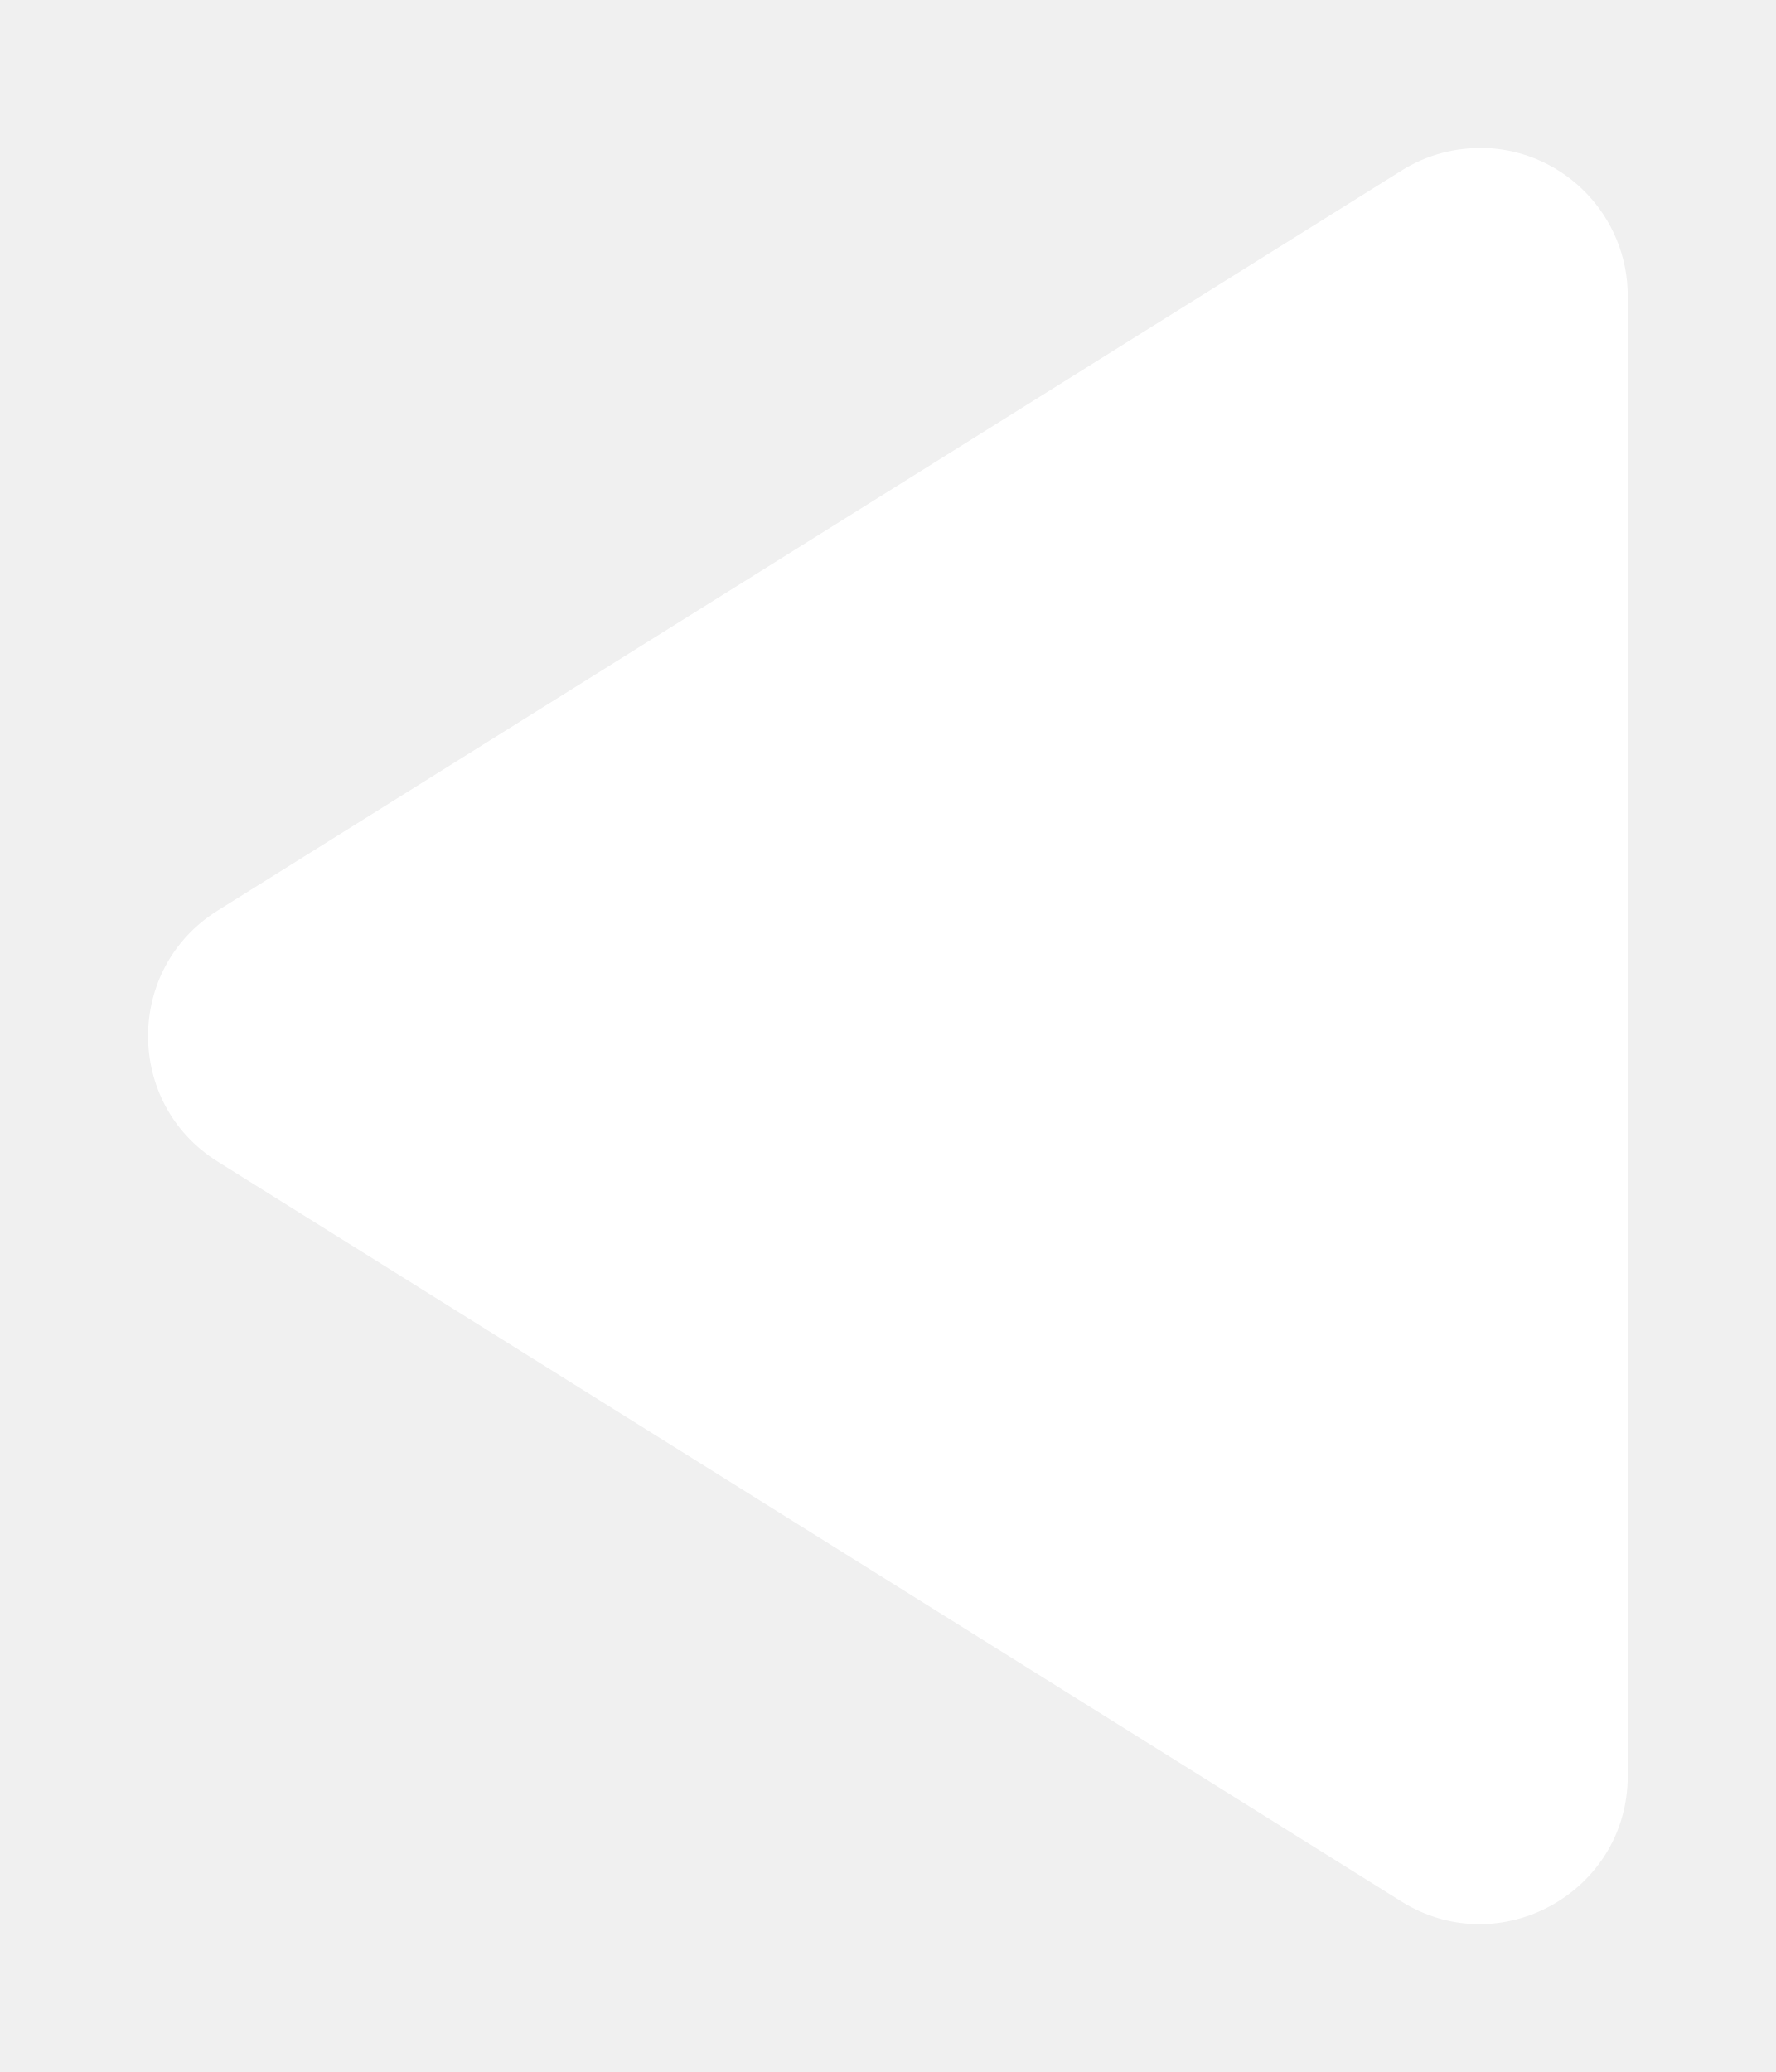
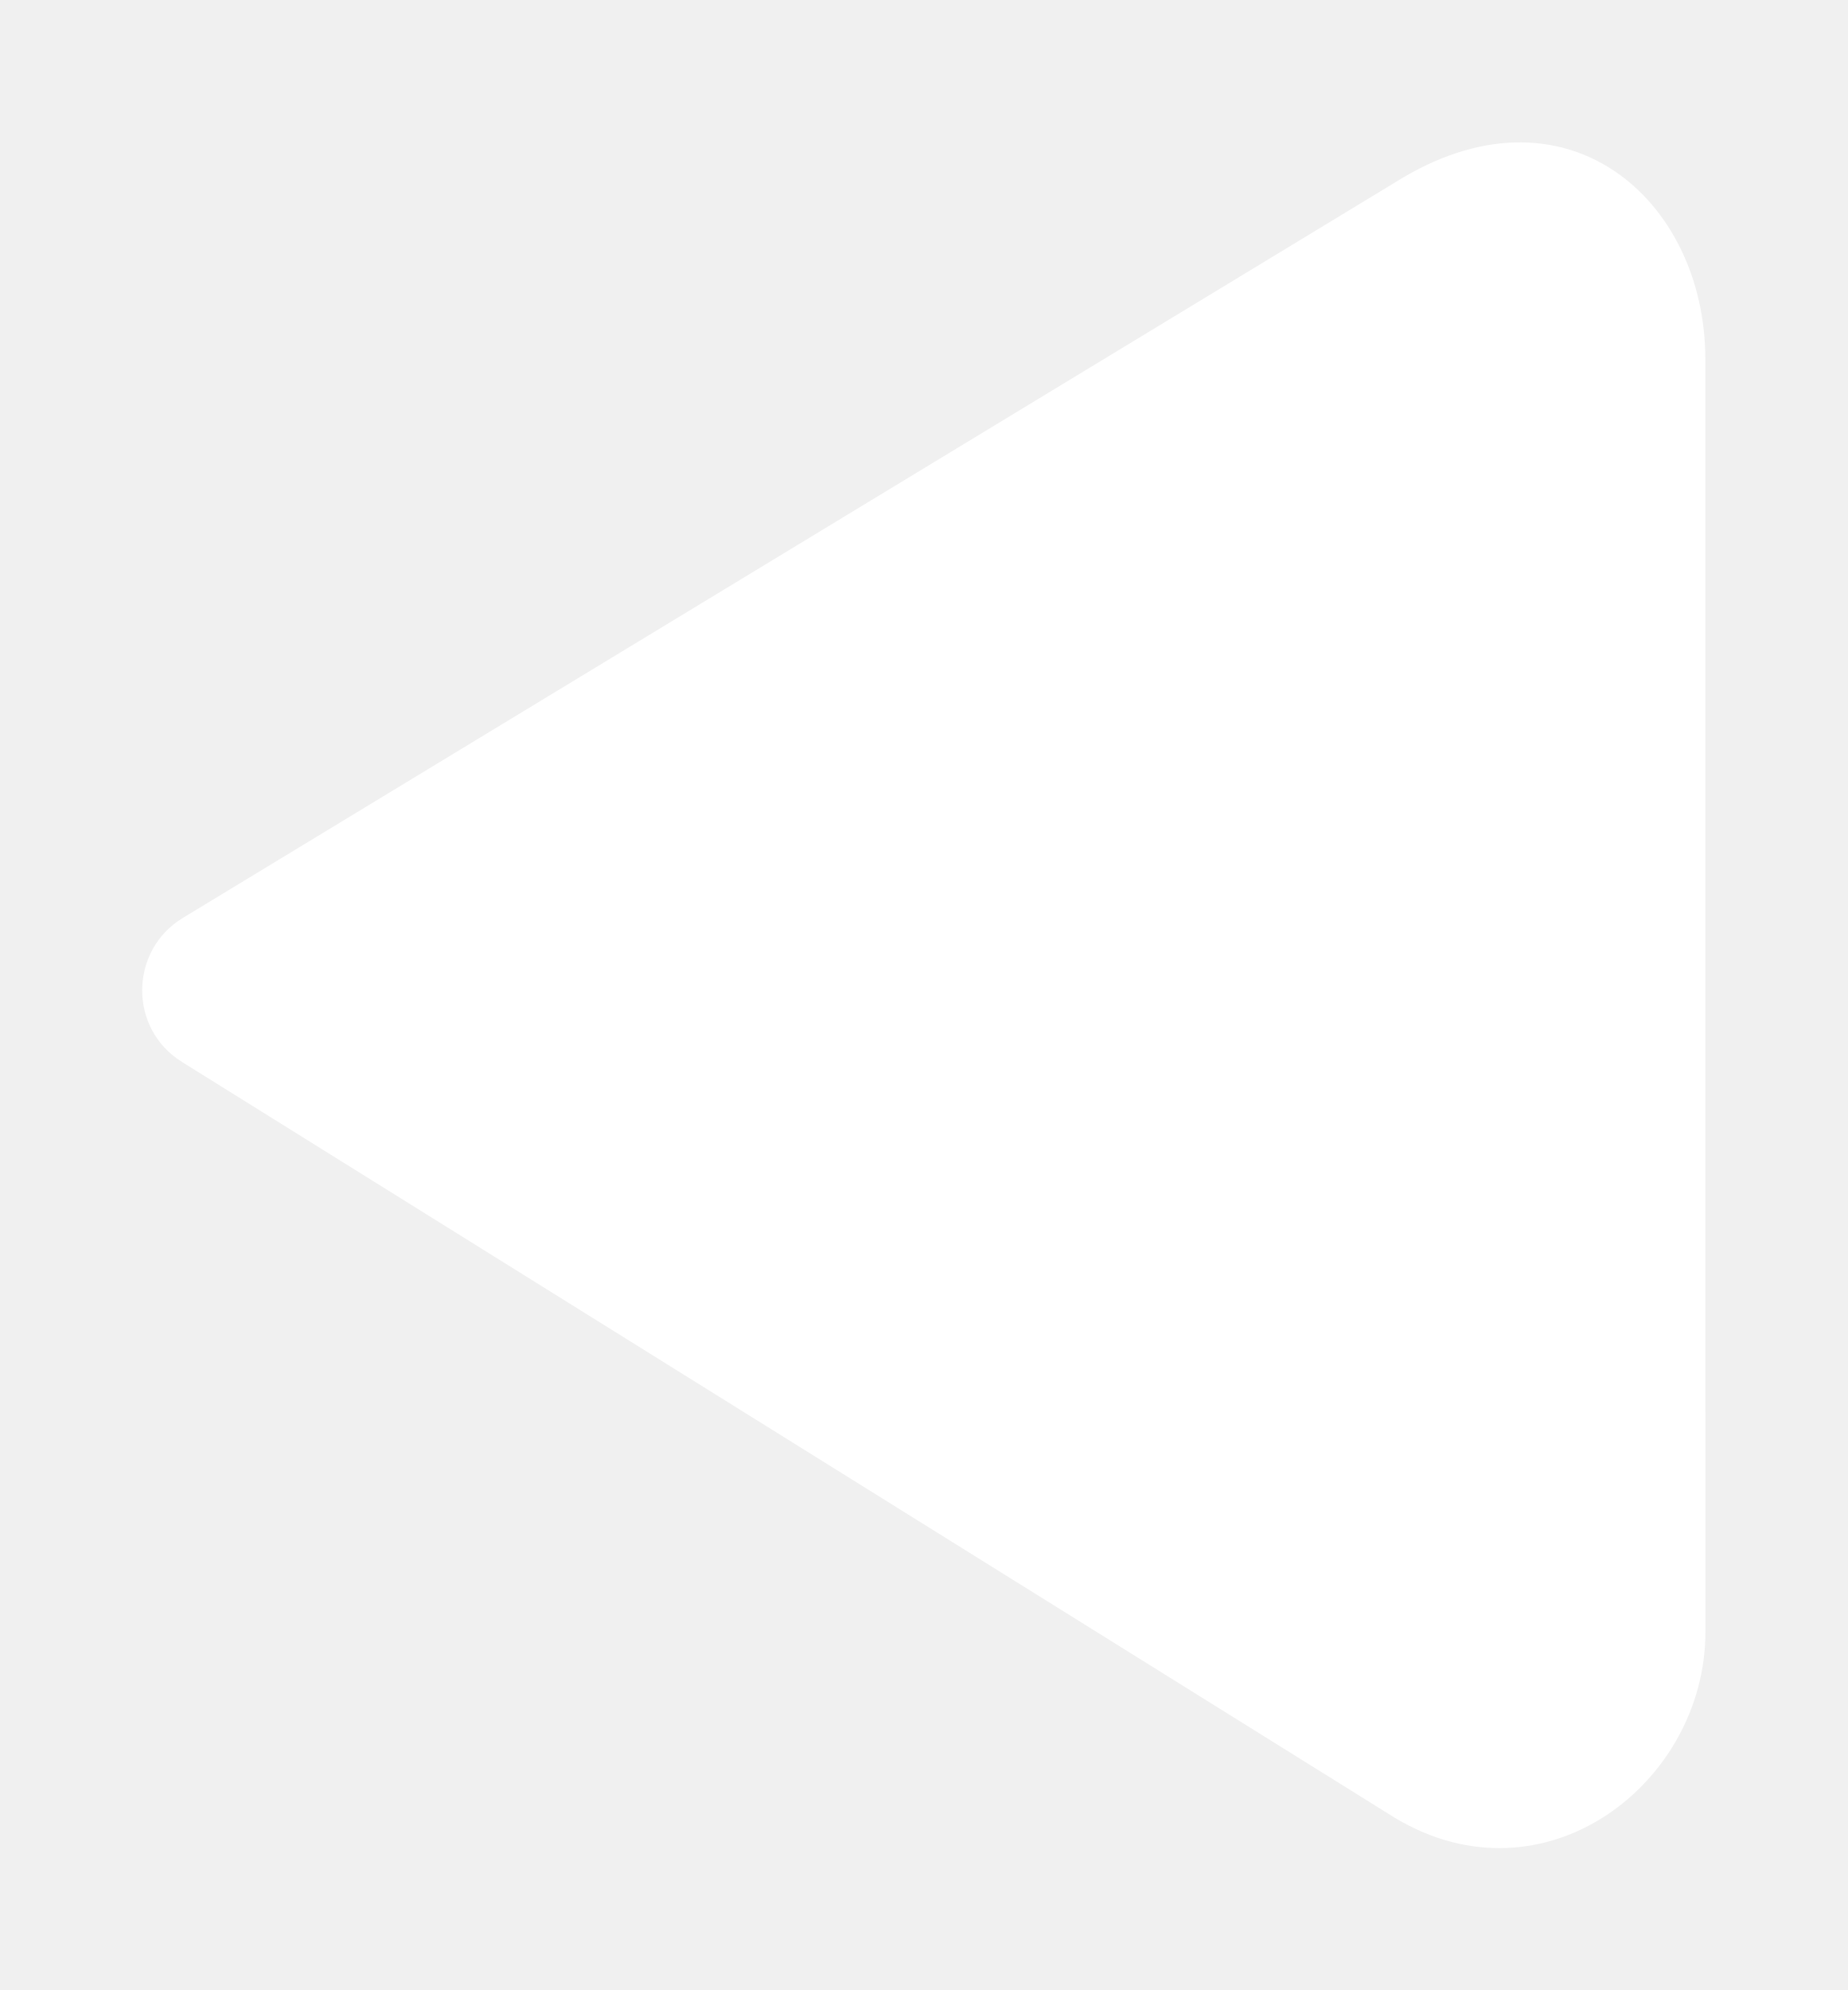
- <svg xmlns="http://www.w3.org/2000/svg" height="1400" viewBox="0 0 1200 1400" width="1200">
-   <g fill="#fff">
-     <path d="m185.04 222c.536.022.959.463.959 1v10c-.001.785-.864 1.263-1.529.848l-8-5c-.626-.392-.626-1.304 0-1.695l8-5c.17-.107.369-.16.57-.152z" fill-rule="evenodd" transform="matrix(100 0 0 100 -17499.999 -22099.999)" />
+ <svg xmlns="http://www.w3.org/2000/svg" id="svg1" height="1400" viewBox="0 0 1300 1400" width="1300">
+   <g>
+     <path id="path1-5-1-9" d="m1199.935 252.737.065 895.644c-.162 106.123-113.202 193.757-218.58 130.449l-853.426-531.766c-37.846-23.582-36.843-78.526.547-101.209l852.603-517.215c120.056-75.846 218.882 11.65 218.792 124.096z" fill="#fff" fill-rule="evenodd" stroke-width="128.806" />
  </g>
</svg>
